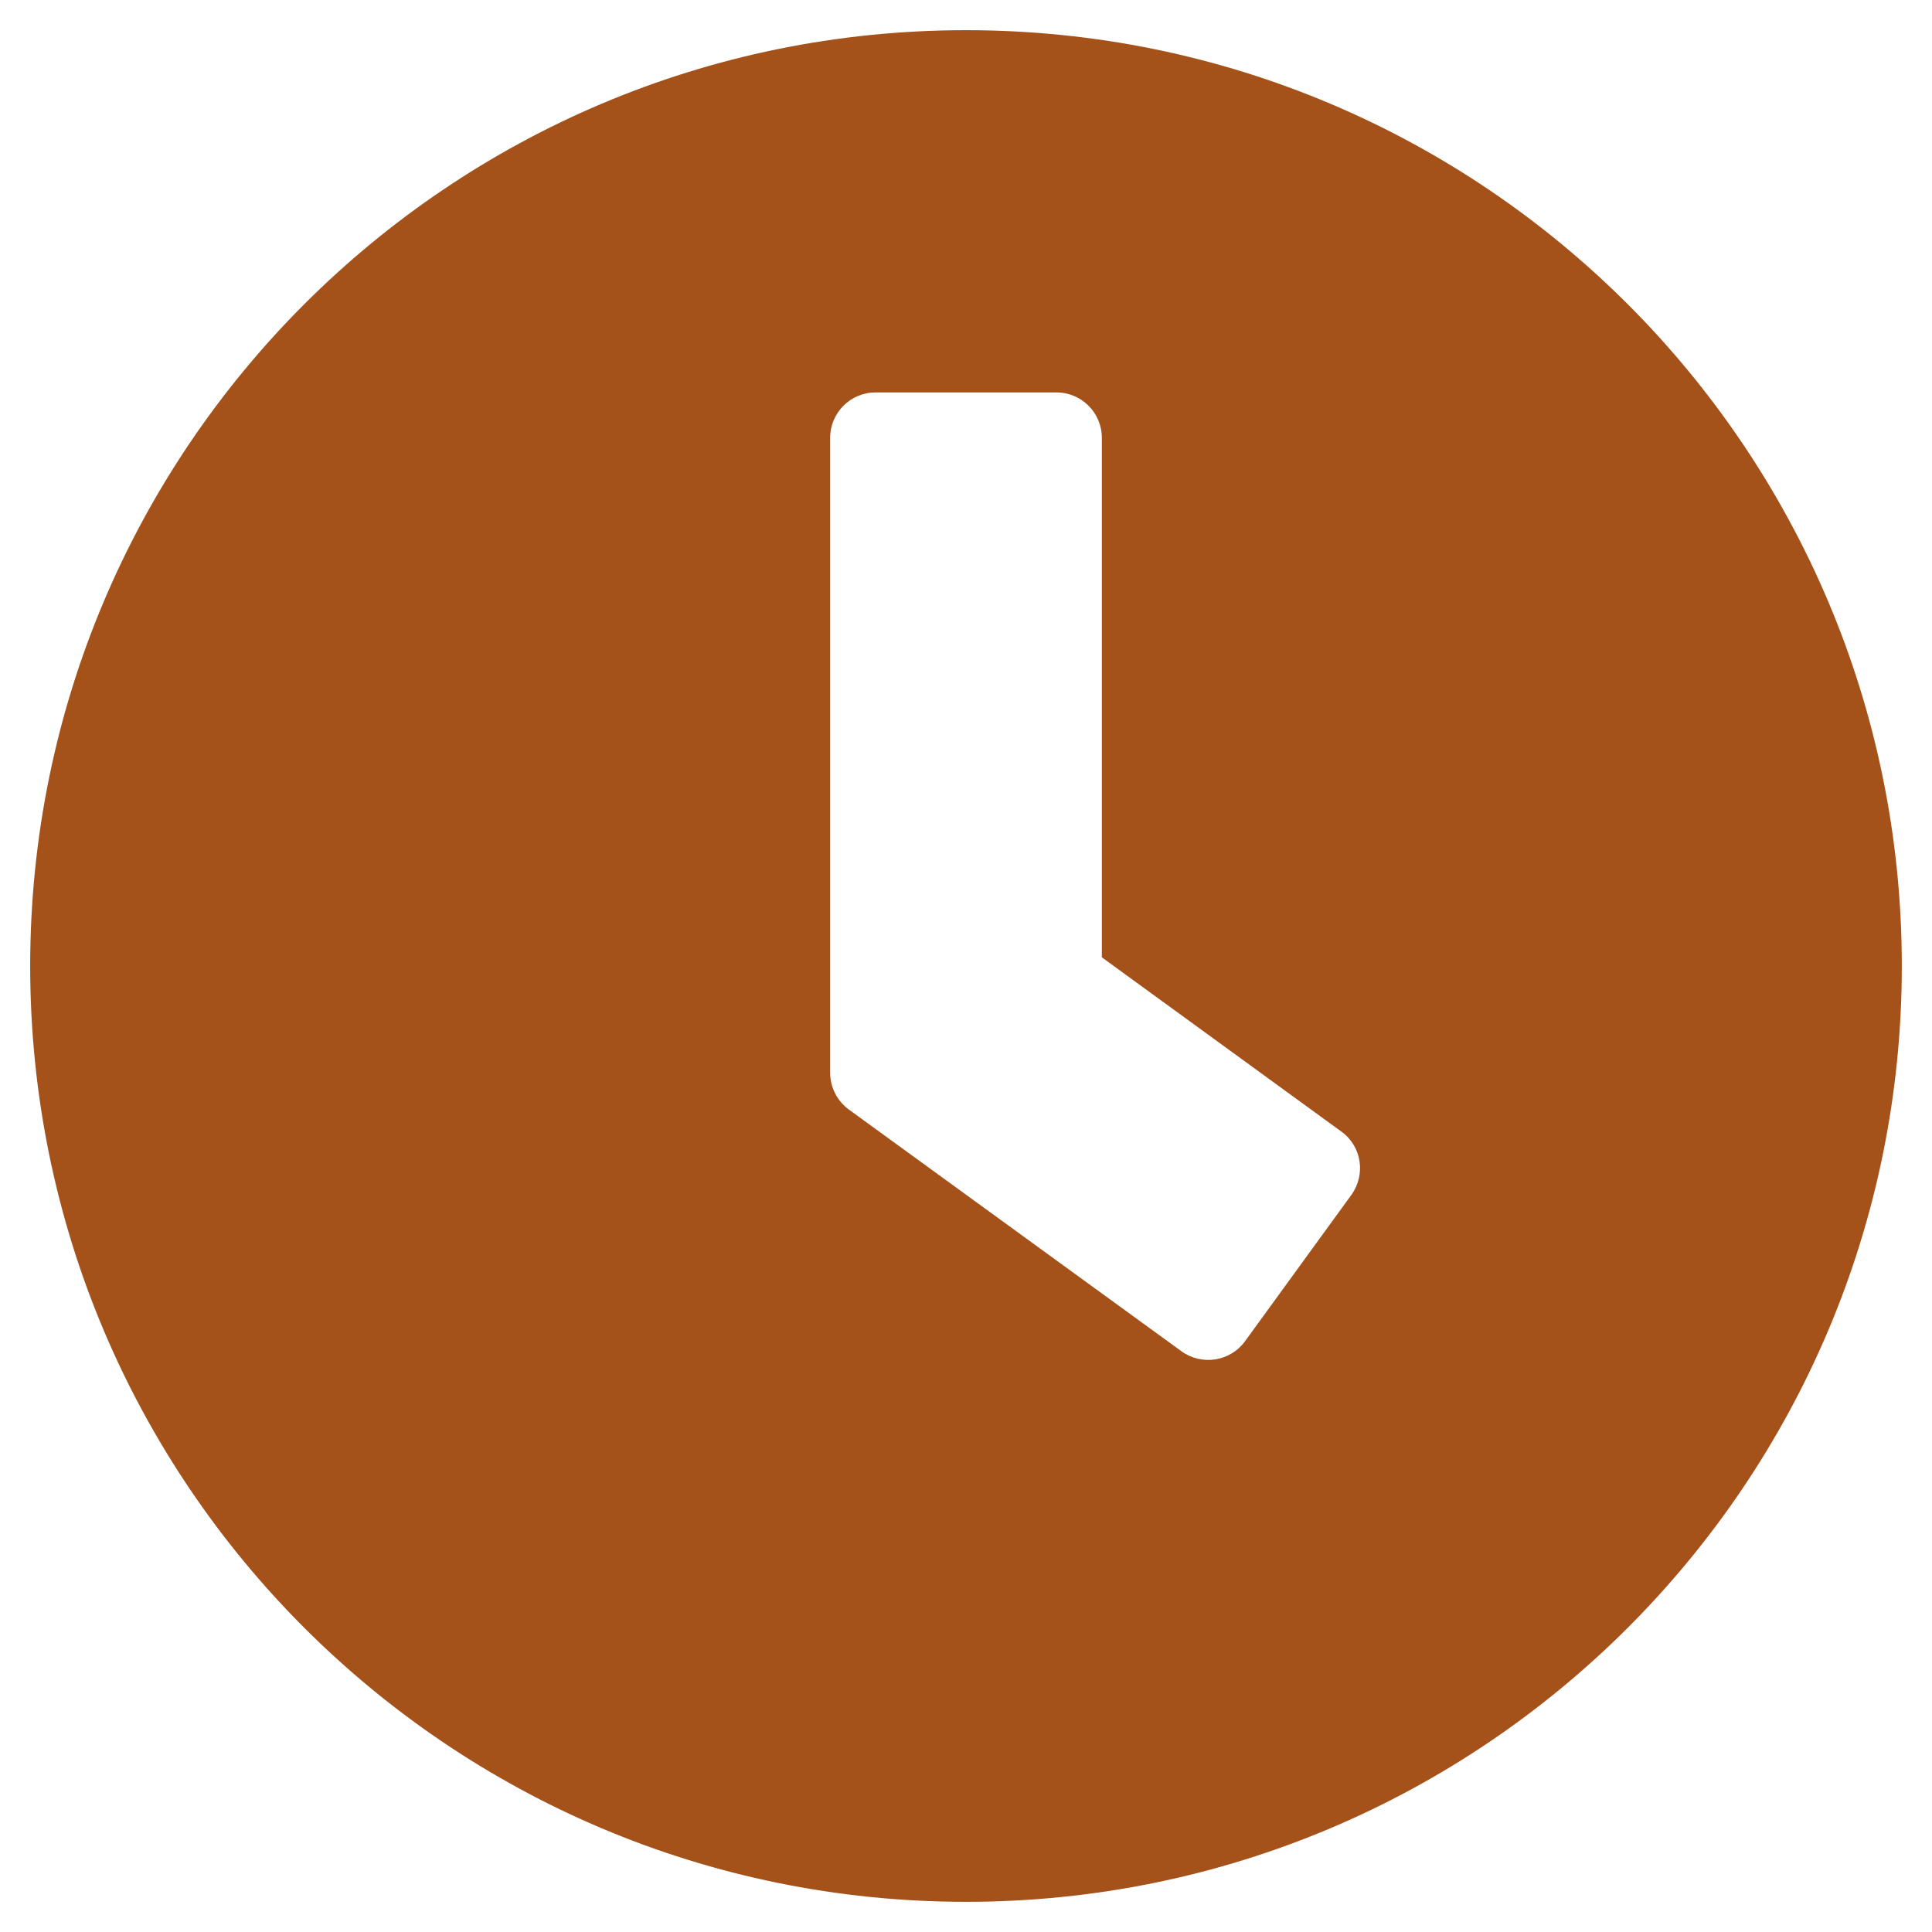
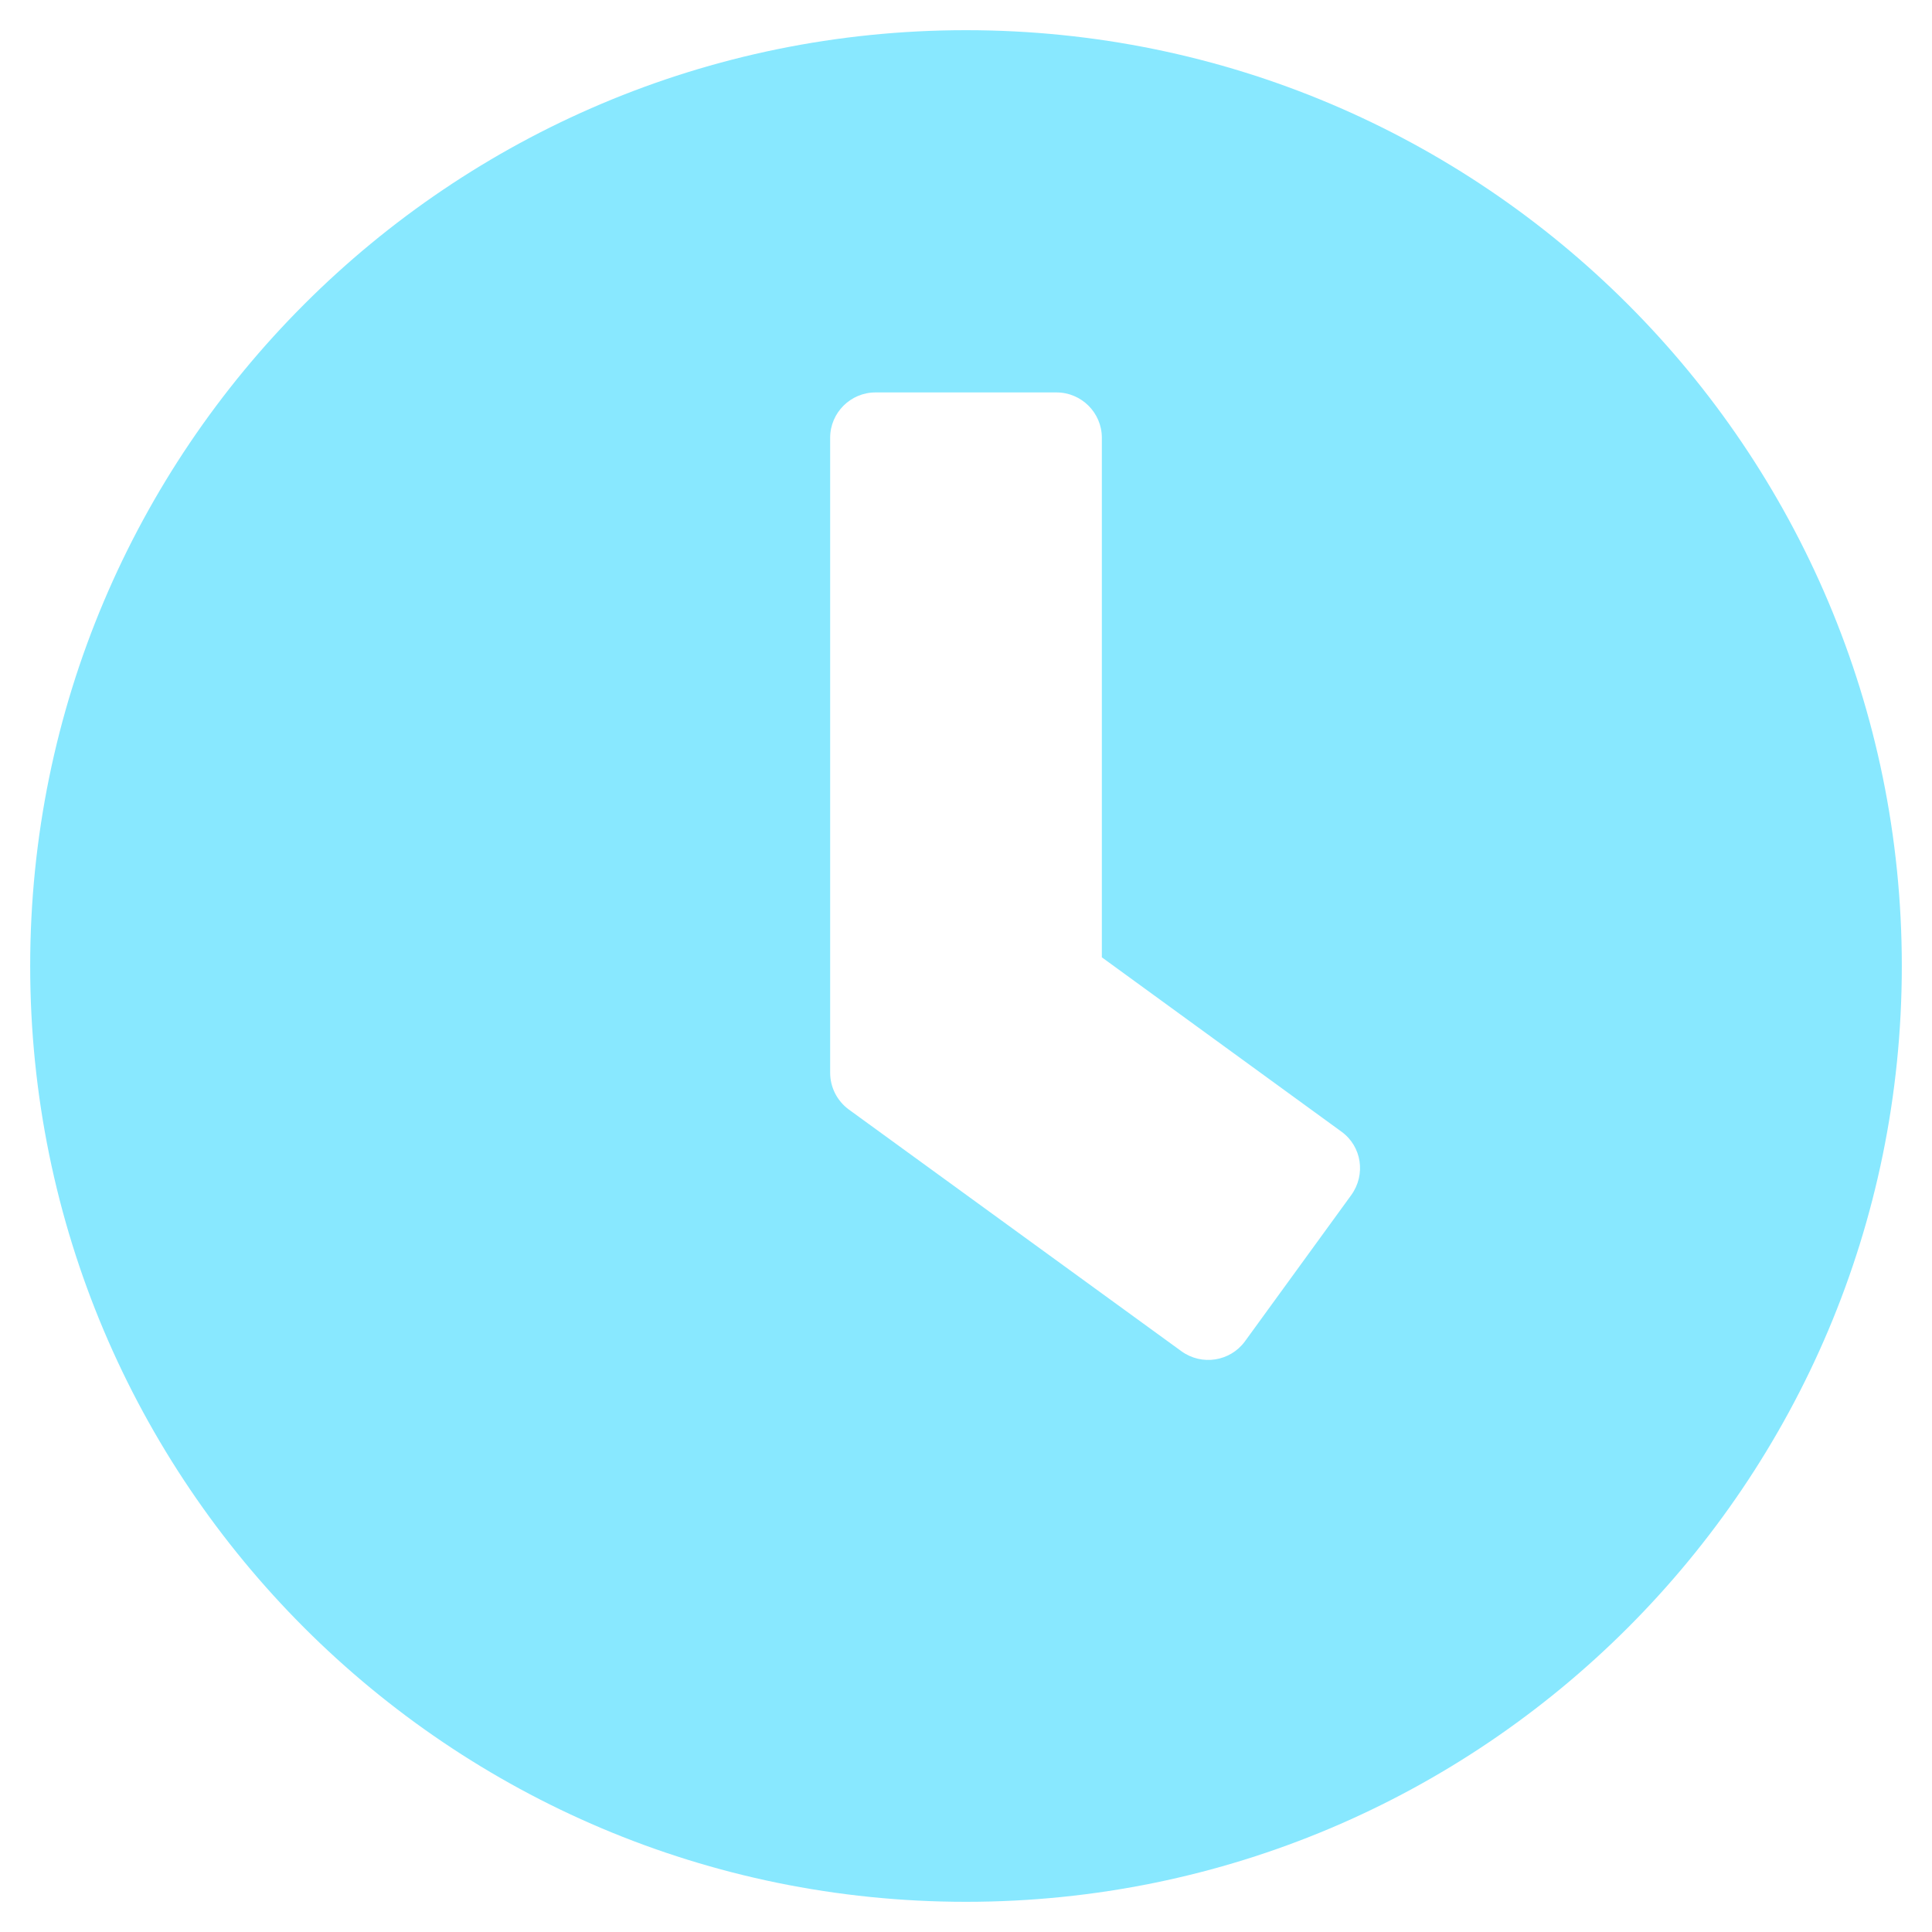
<svg xmlns="http://www.w3.org/2000/svg" aria-hidden="true" focusable="false" data-prefix="fas" data-icon="clock" class="svg-inline--fa fa-clock fa-w-16" role="img" viewBox="0 0 512 512">
-   <path fill="#a4511a" d="M256 8C119 8 8 119 8 256s111 248 248 248 248-111 248-248S393 8 256 8zm57.1 350.1L224.9 294c-3.1-2.3-4.9-5.9-4.9-9.7V116c0-6.6 5.4-12 12-12h48c6.6 0 12 5.4 12 12v137.7l63.5 46.2c5.4 3.9 6.5 11.4 2.6 16.8l-28.2 38.8c-3.9 5.3-11.4 6.5-16.8 2.6z" />
+   <path fill="#88e8ff" d="M256 8C119 8 8 119 8 256s111 248 248 248 248-111 248-248S393 8 256 8zm57.1 350.1L224.9 294c-3.1-2.3-4.9-5.9-4.9-9.7V116c0-6.6 5.4-12 12-12h48c6.6 0 12 5.4 12 12v137.7l63.5 46.2c5.4 3.9 6.5 11.4 2.6 16.8l-28.2 38.8c-3.9 5.3-11.4 6.5-16.8 2.6z" />
</svg>
